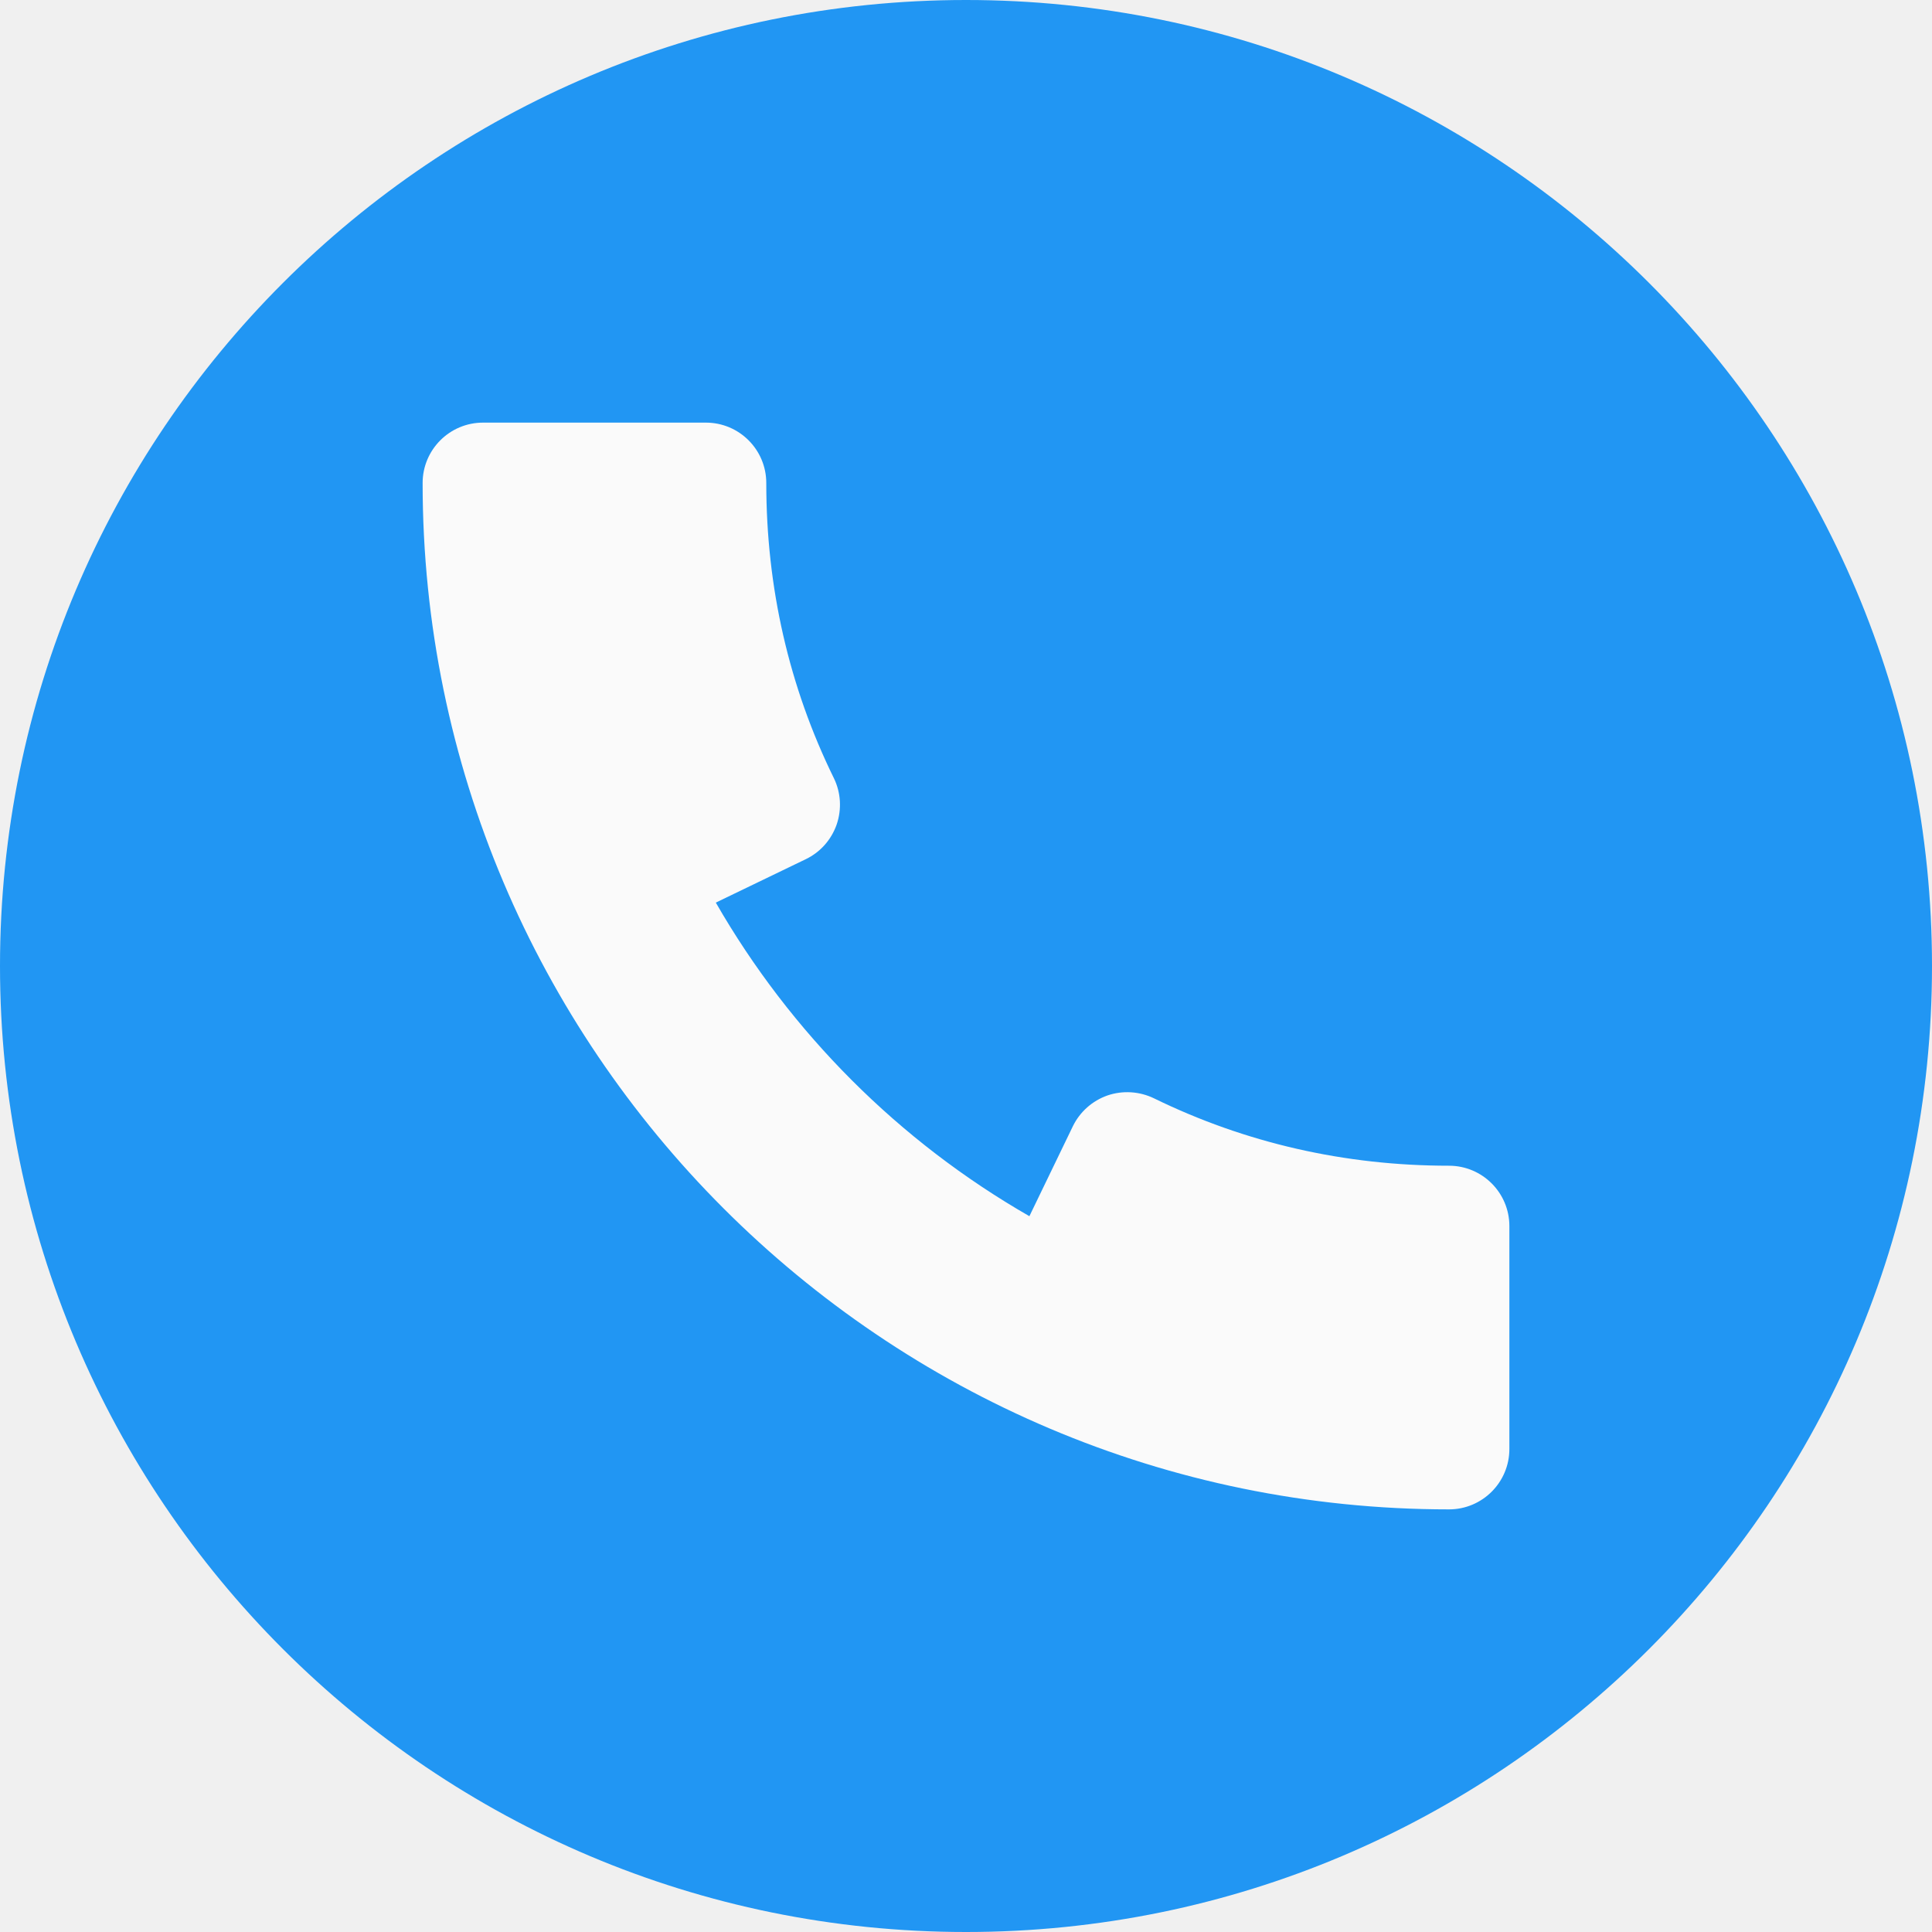
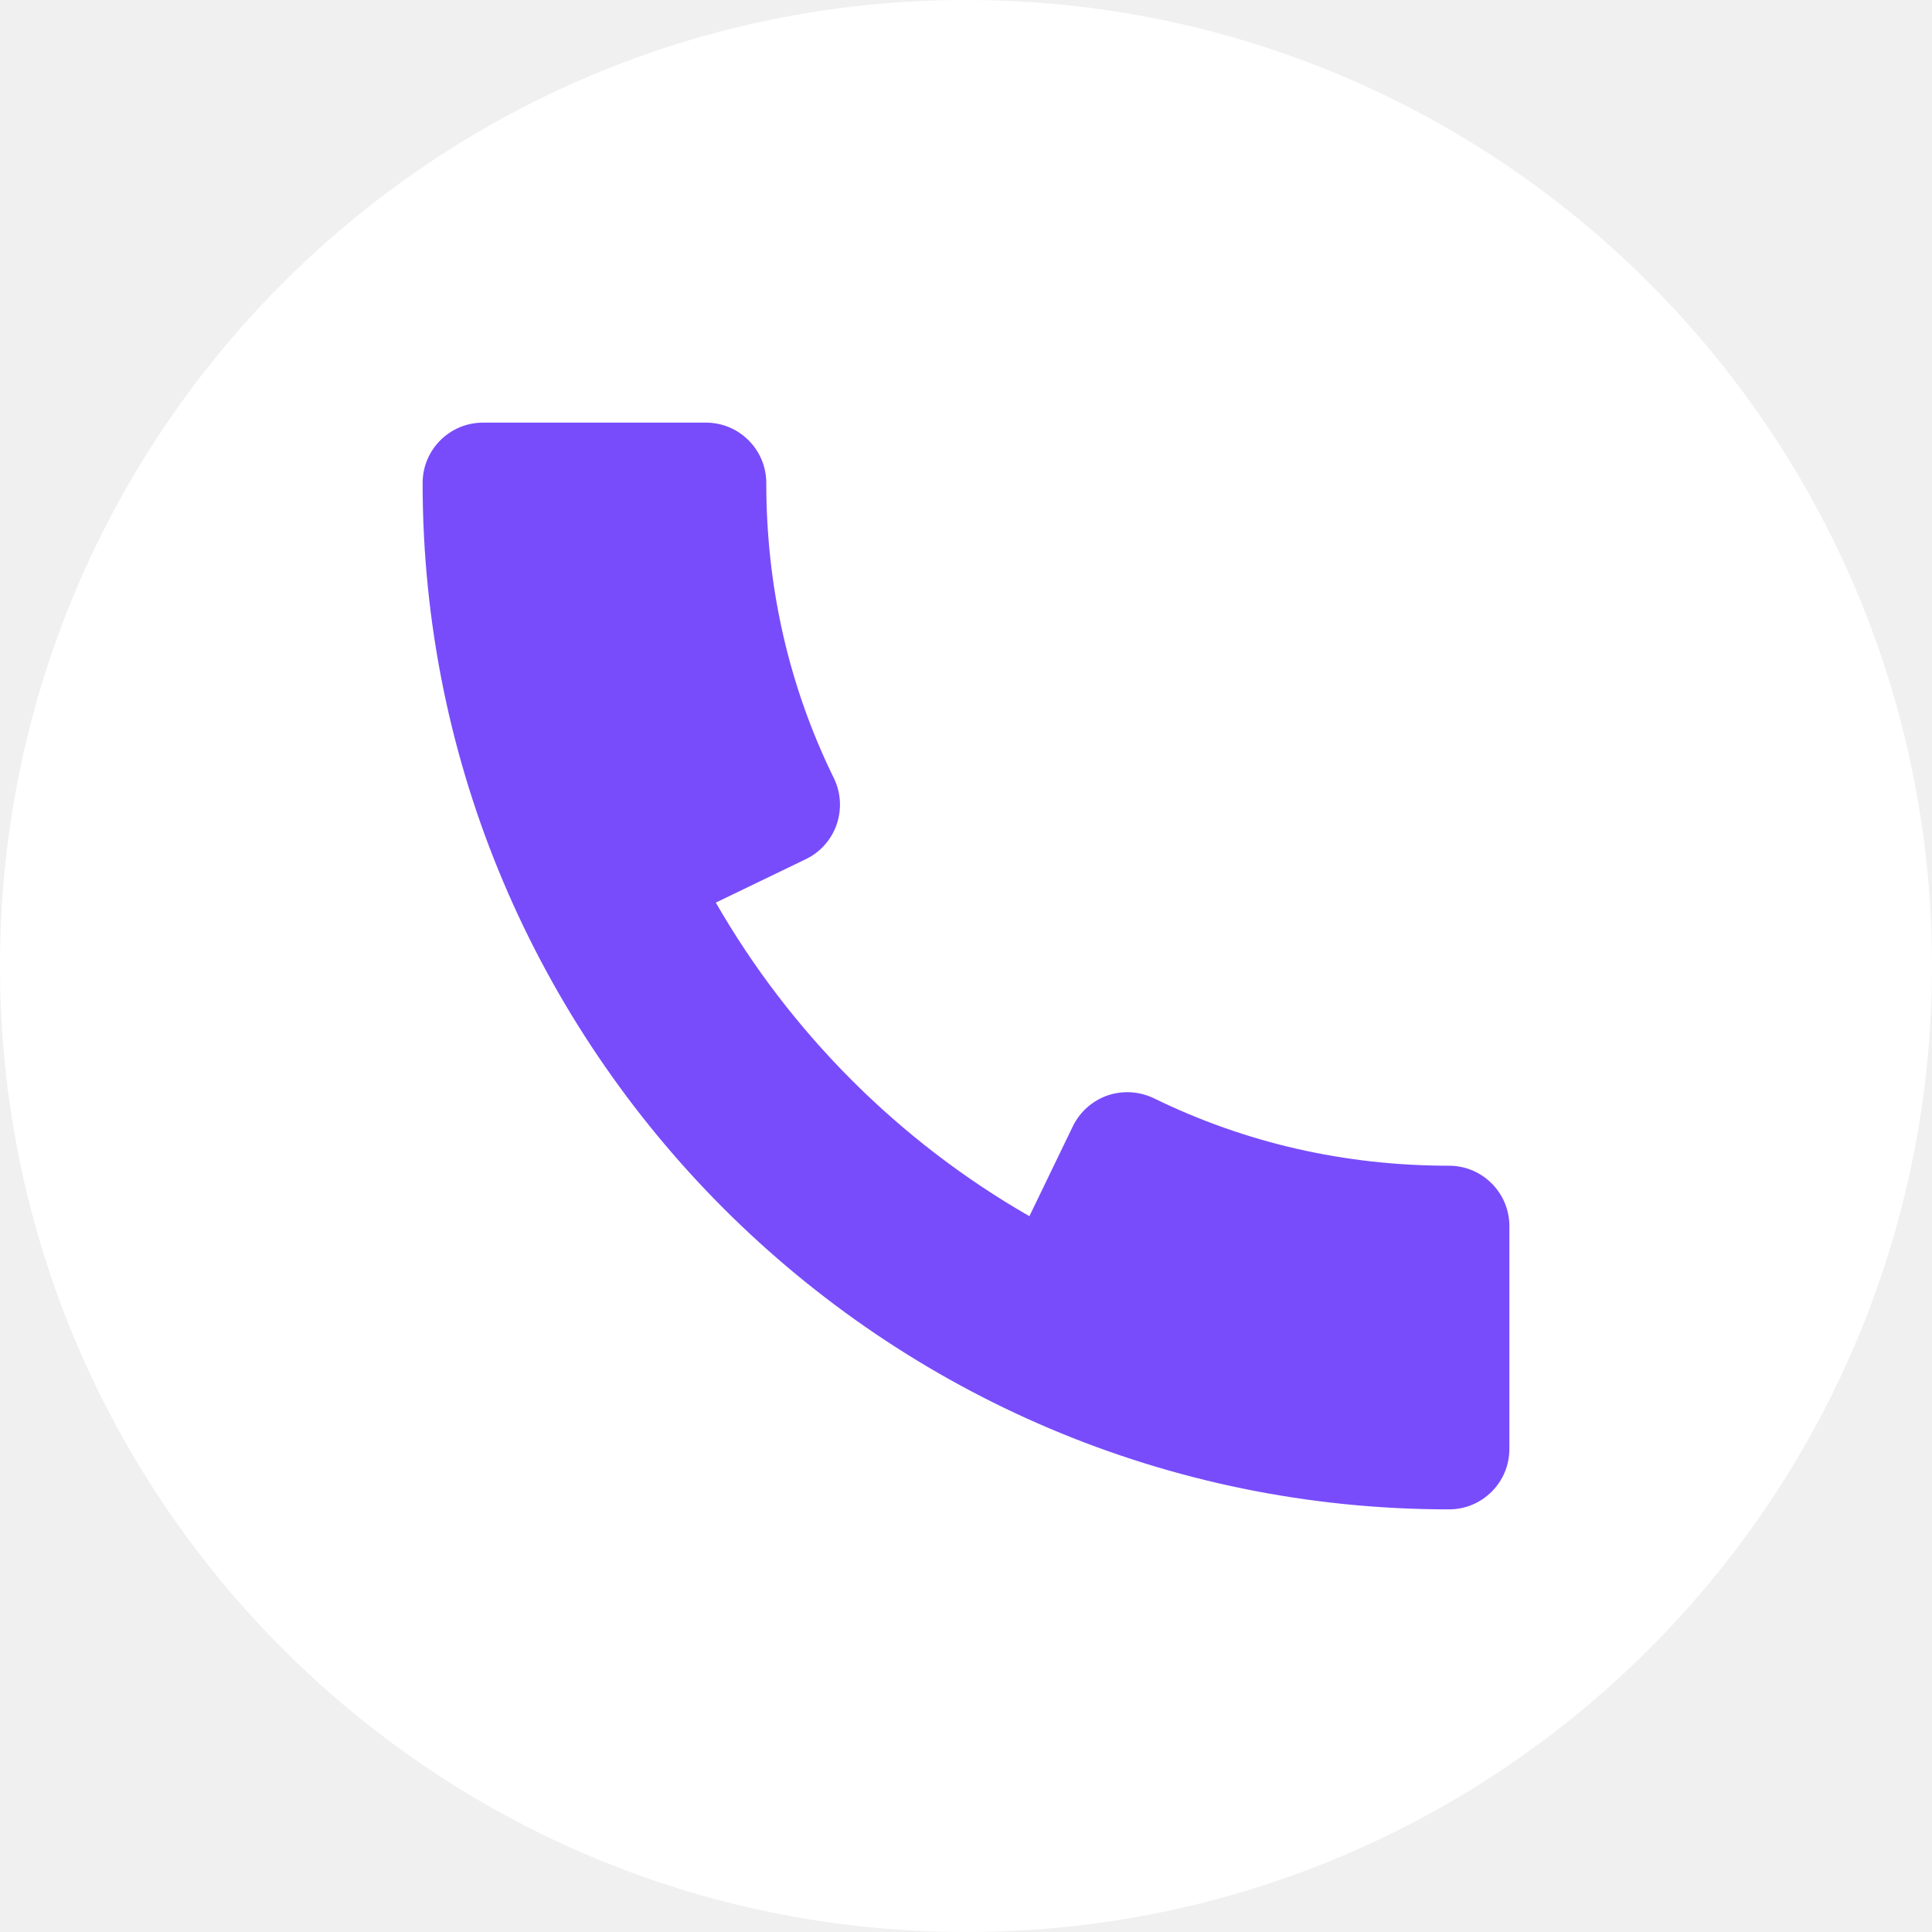
- <svg xmlns="http://www.w3.org/2000/svg" version="1.1" id="Capa_1" x="0px" y="0px" viewBox="0 0 512 512" style="enable-background:new 0 0 512 512;" xml:space="preserve">
-   <circle style="fill:#2196F3;" cx="256" cy="256" r="256" />
-   <path style="fill:#FAFAFA;" d="M384,308.928c-27.616,0-53.952-6.016-78.24-17.888c-3.808-1.824-8.224-2.112-12.256-0.736  c-4.032,1.408-7.328,4.352-9.184,8.16l-11.52,23.84c-34.56-19.84-63.232-48.544-83.104-83.104l23.872-11.52  c3.84-1.856,6.752-5.152,8.16-9.184c1.376-4.032,1.12-8.448-0.736-12.256c-11.904-24.256-17.92-50.592-17.92-78.24  c0-8.832-7.168-16-16-16H128c-8.832,0-16,7.168-16,16c0,149.984,122.016,272,272,272c8.832,0,16-7.168,16-16v-59.072  C400,316.096,392.832,308.928,384,308.928z" />
-   <g>
- </g>
-   <g>
- </g>
-   <g>
- </g>
-   <g>
- </g>
-   <g>
- </g>
-   <g>
- </g>
-   <g>
- </g>
-   <g>
- </g>
-   <g>
- </g>
-   <g>
- </g>
-   <g>
- </g>
-   <g>
- </g>
-   <g>
- </g>
-   <g>
- </g>
-   <g>
- </g>
+ <svg xmlns="http://www.w3.org/2000/svg" version="1.1" id="phone--icon" x="0px" y="0px" viewBox="0 0 512 512" style="enable-background:new 0 0 512 512;" xml:space="preserve">
+   <circle style="fill:#FFF;" cx="256" cy="256" r="256" />
+   <path style="fill:#784cfb; " d="M384,308.928c-27.616,0-53.952-6.016-78.24-17.888c-3.808-1.824-8.224-2.112-12.256-0.736  c-4.032,1.408-7.328,4.352-9.184,8.16l-11.52,23.84c-34.56-19.84-63.232-48.544-83.104-83.104l23.872-11.52  c3.84-1.856,6.752-5.152,8.16-9.184c1.376-4.032,1.12-8.448-0.736-12.256c-11.904-24.256-17.92-50.592-17.92-78.24  c0-8.832-7.168-16-16-16H128c-8.832,0-16,7.168-16,16c0,149.984,122.016,272,272,272c8.832,0,16-7.168,16-16v-59.072  C400,316.096,392.832,308.928,384,308.928z" />
</svg>
